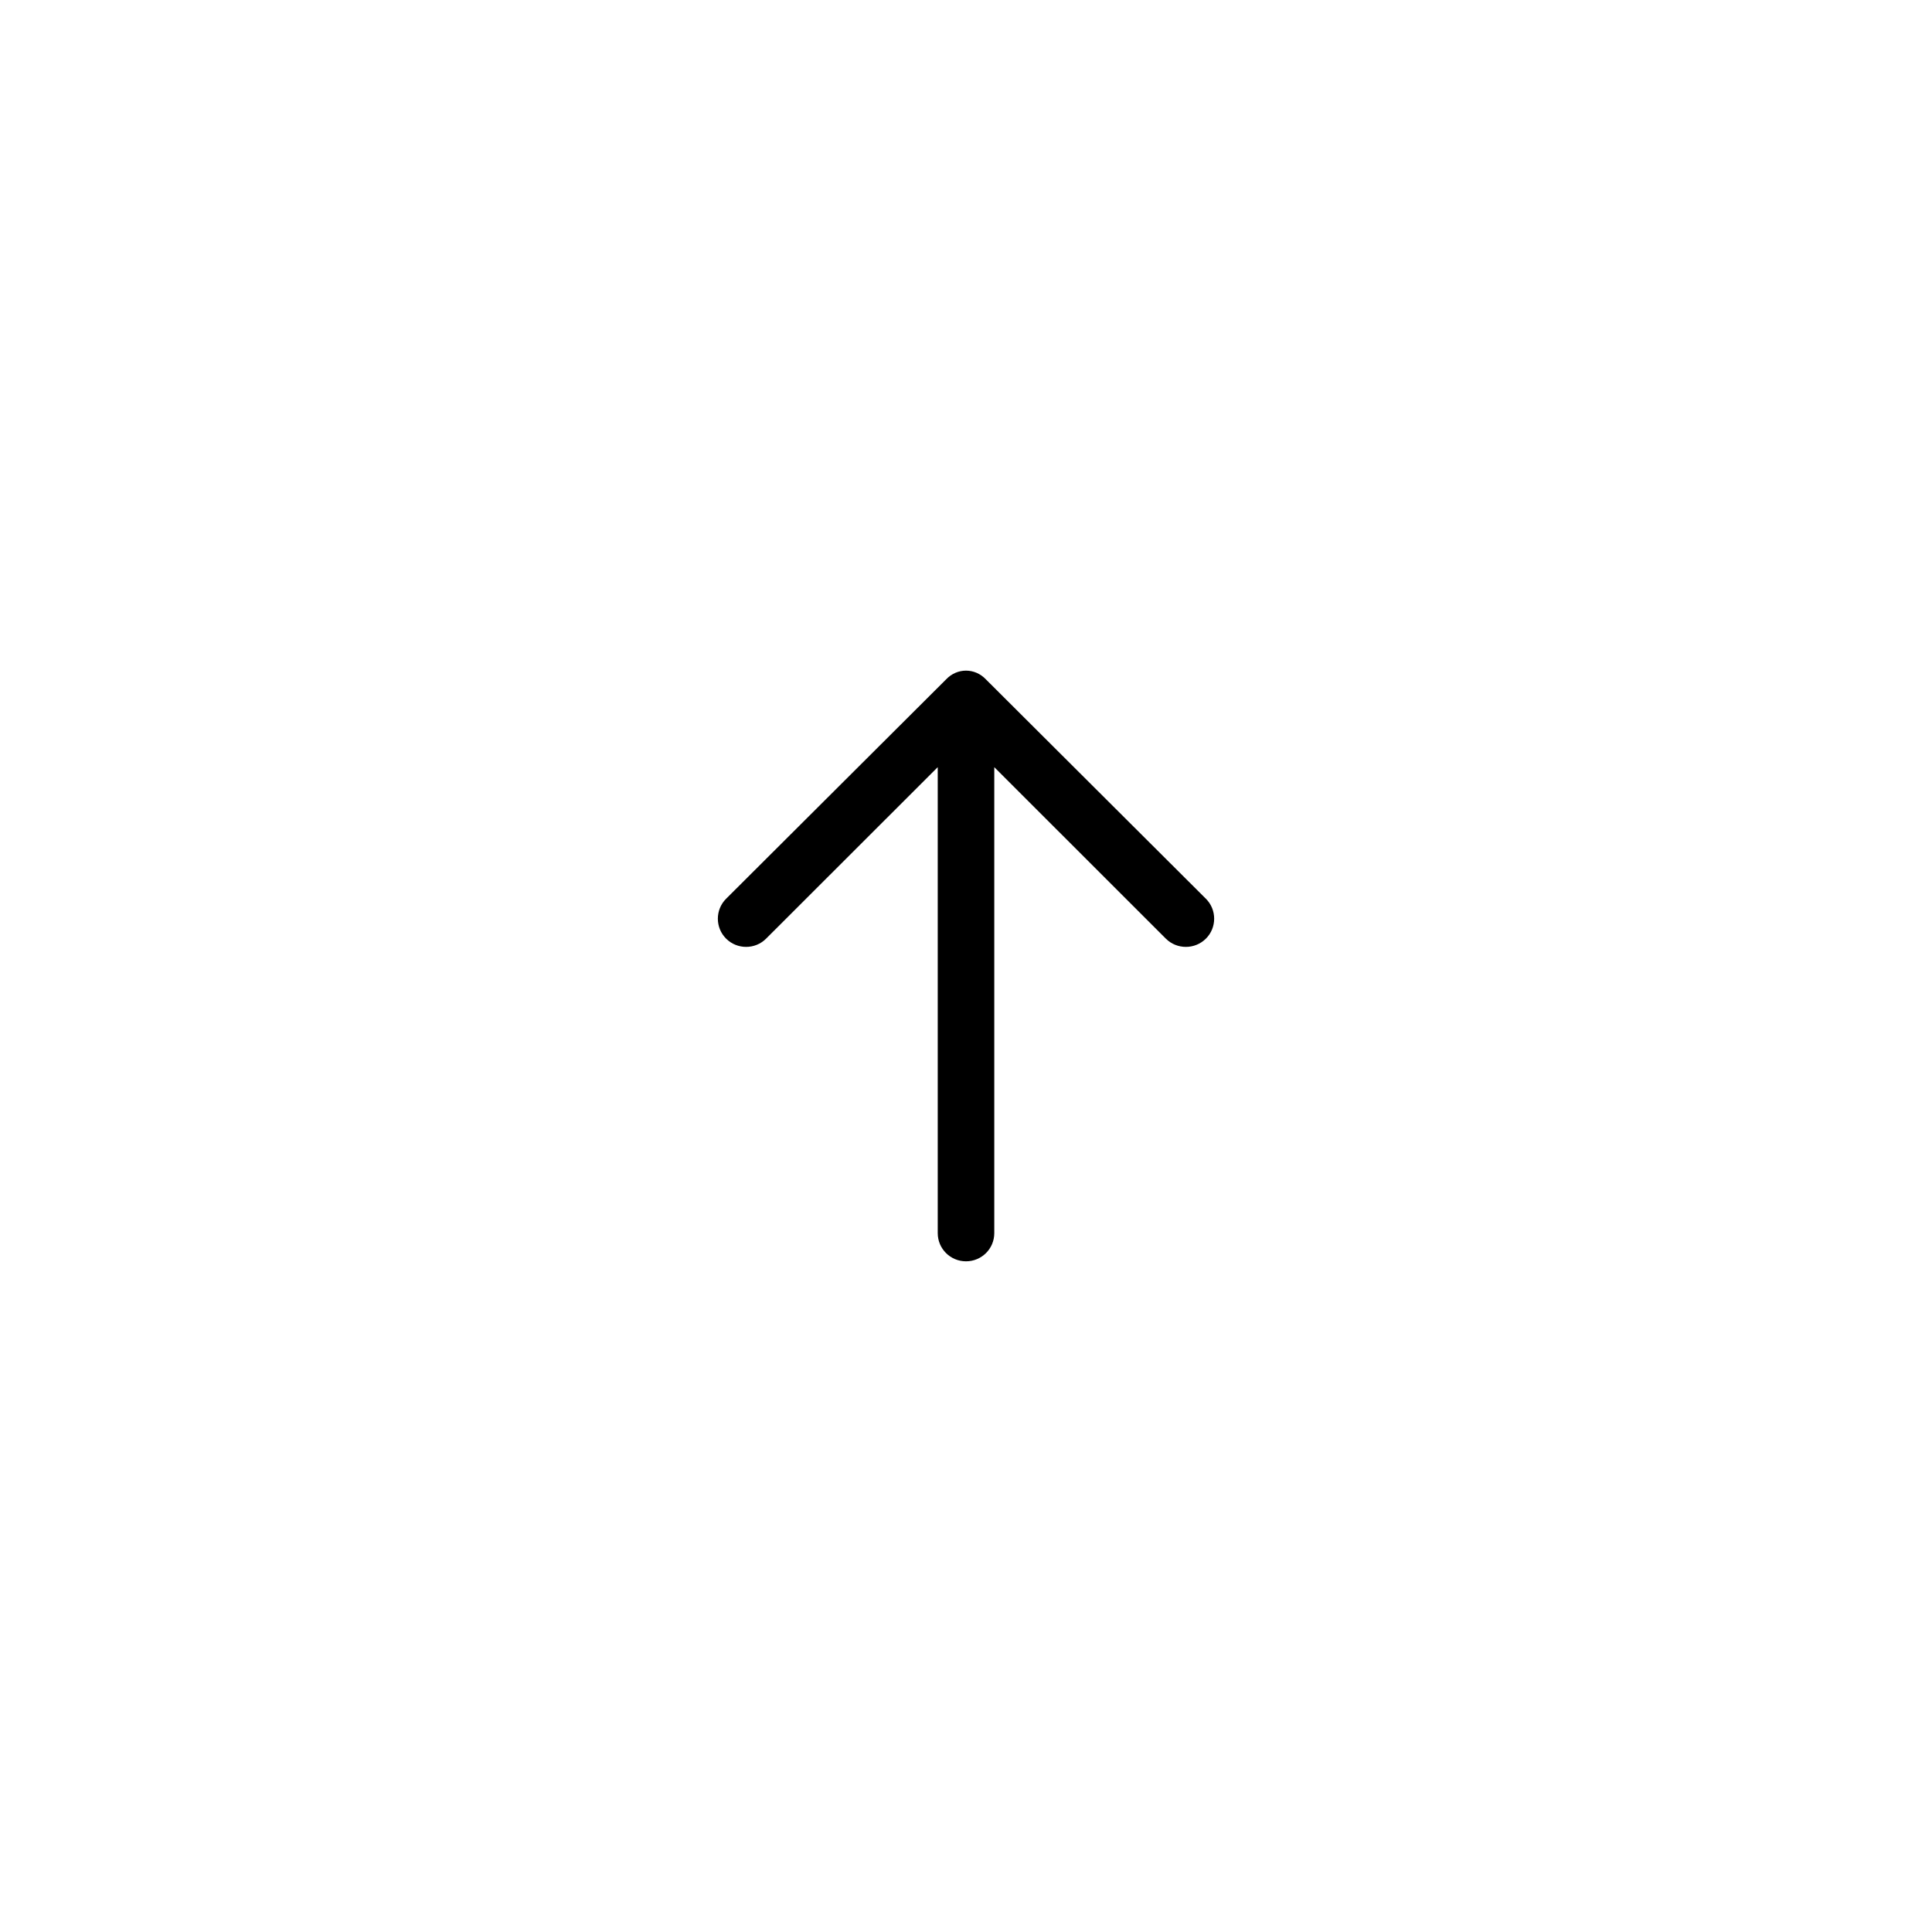
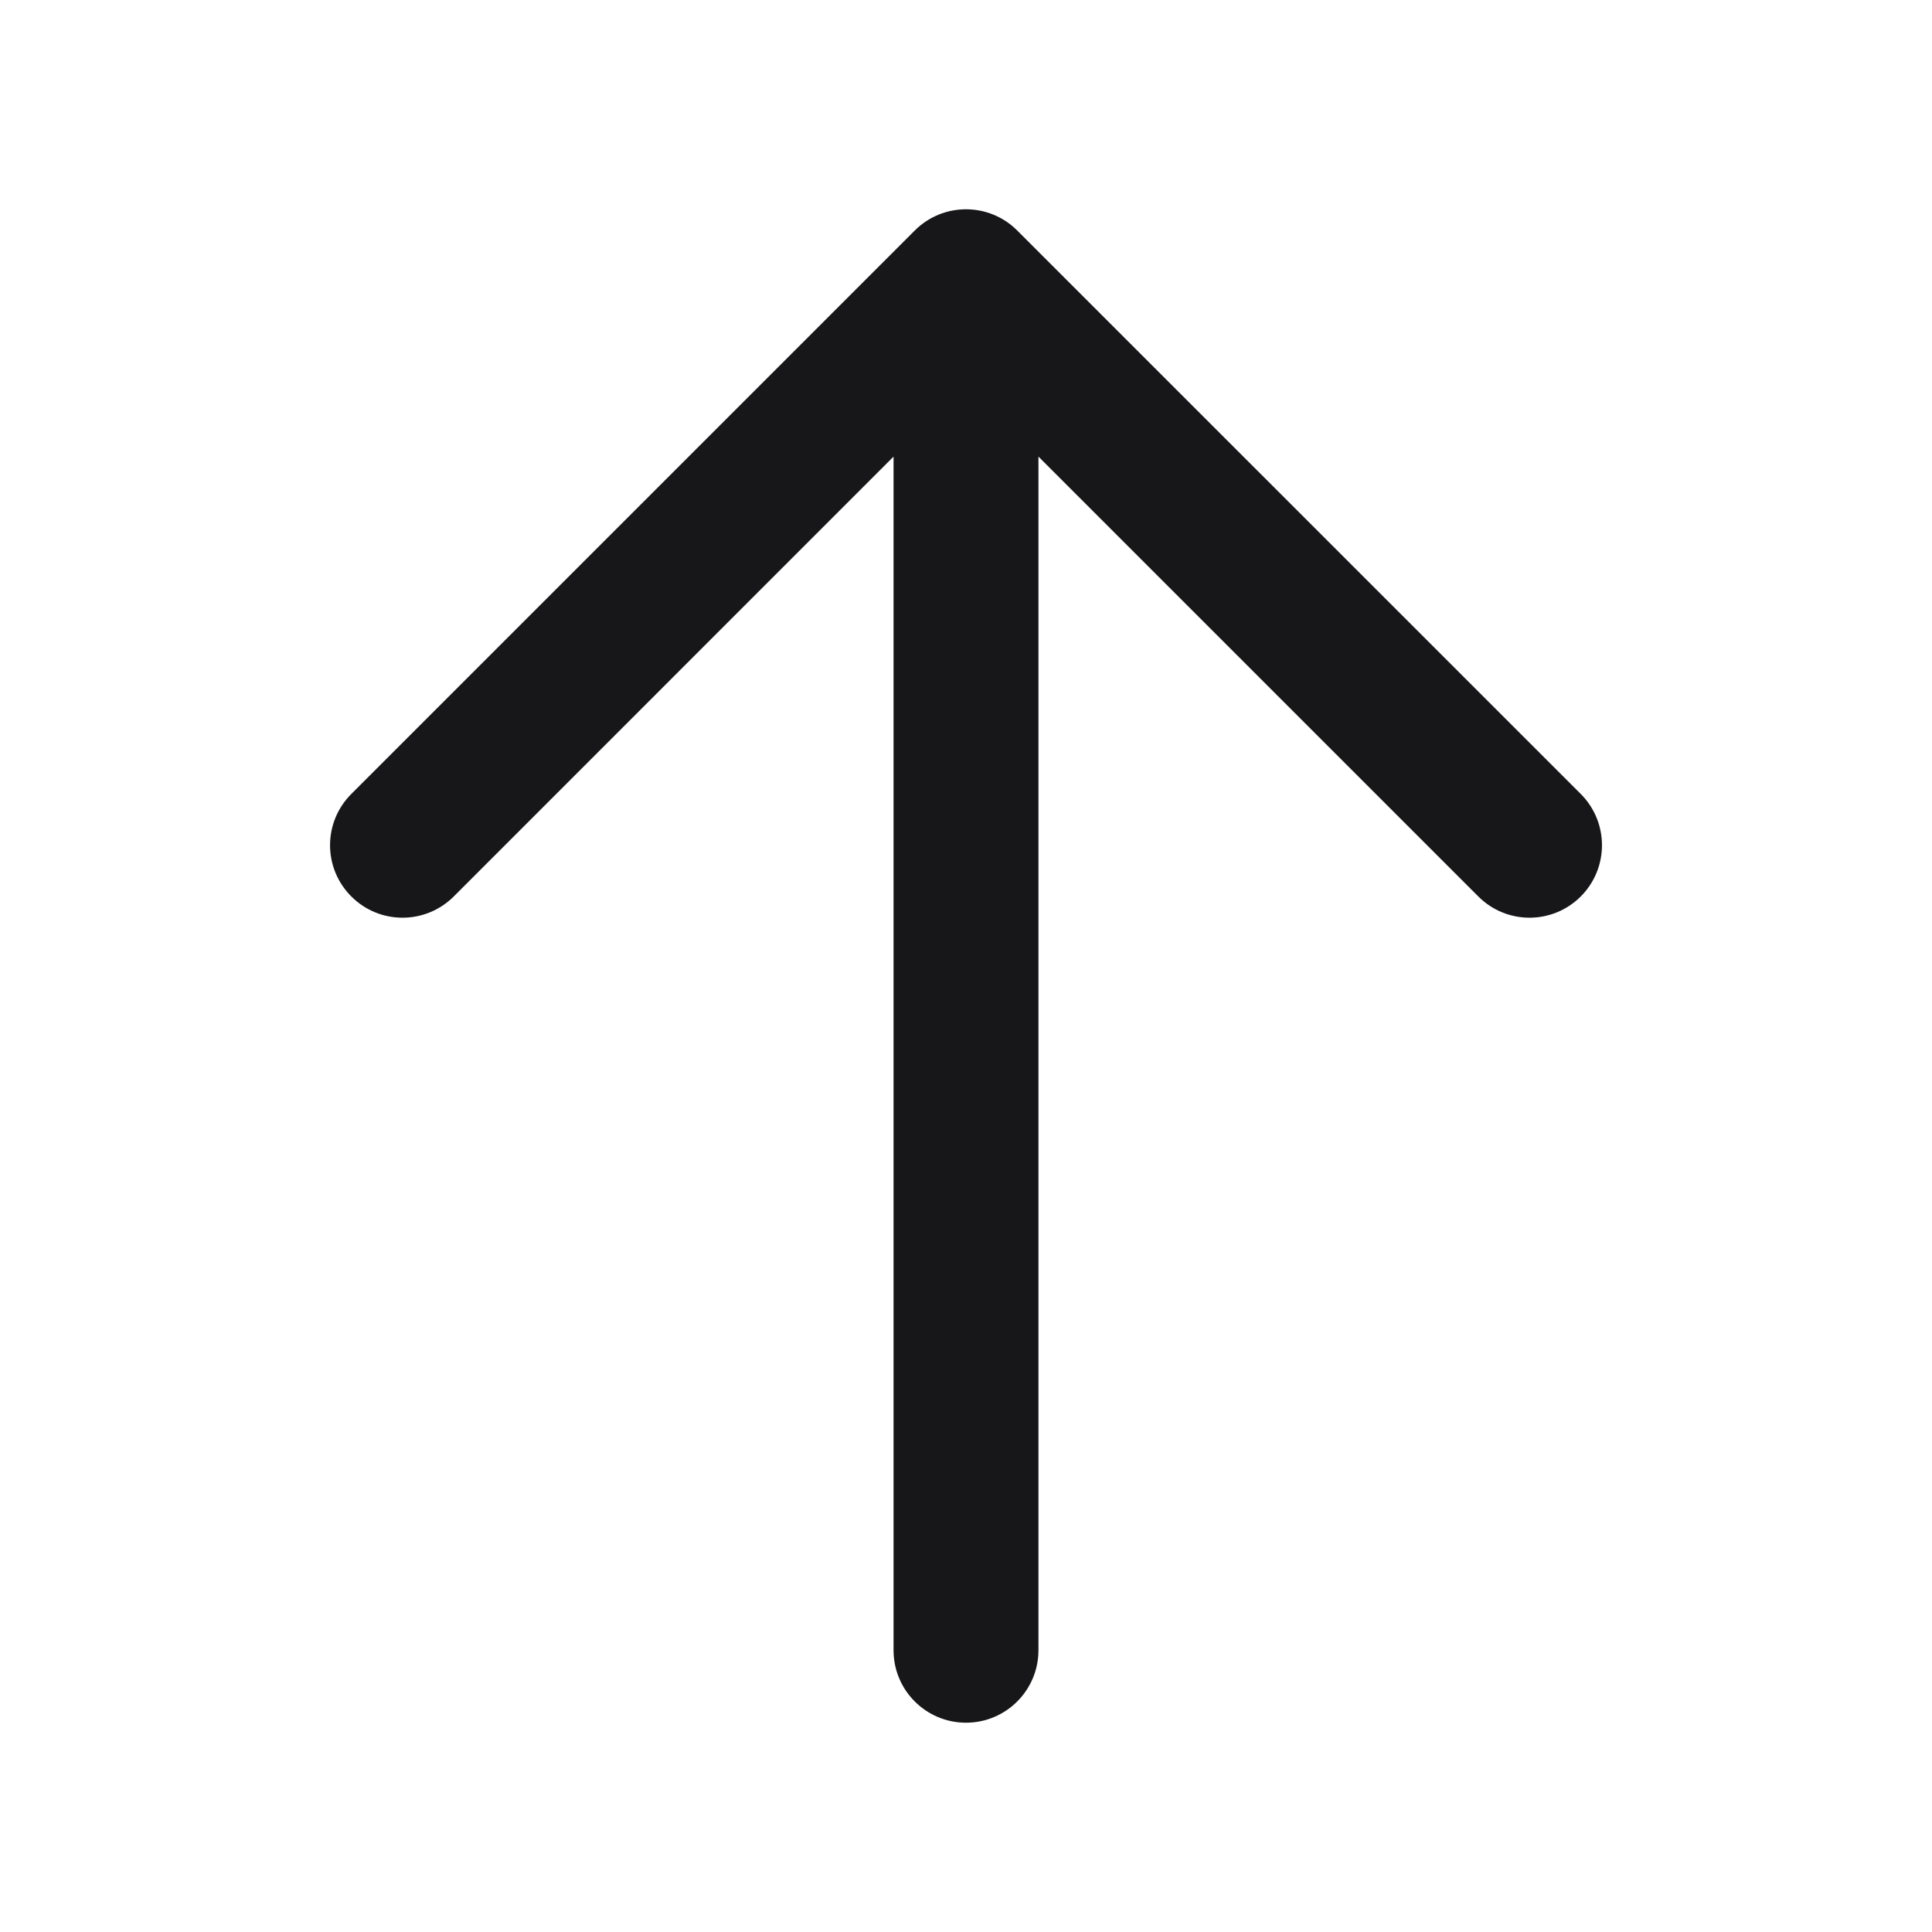
<svg xmlns="http://www.w3.org/2000/svg" width="24" height="24" viewBox="0 0 24 24" fill="none">
-   <g transform="scale(0.972834) translate(-82.3238 -1231.064)">
-     <path d="M94.914 1239.74C94.773 1239.59 94.545 1239.59 94.404 1239.74L91.596 1242.54C91.455 1242.68 91.455 1242.91 91.596 1243.05C91.737 1243.19 91.966 1243.19 92.106 1243.05L94.298 1240.86V1246.81C94.298 1247.01 94.46 1247.17 94.659 1247.17C94.858 1247.17 95.02 1247.01 95.02 1246.81V1240.86L97.211 1243.05C97.352 1243.19 97.581 1243.19 97.722 1243.05C97.863 1242.91 97.863 1242.68 97.722 1242.54L94.914 1239.74Z" fill="currentColor" fill-rule="evenodd" clip-rule="evenodd" />
-   </g>
+   <path fill-rule="evenodd" clip-rule="evenodd" d="M12.636 2.863C12.285 2.512 11.715 2.512 11.364 2.863L4.364 9.863C4.012 10.215 4.012 10.784 4.364 11.136C4.715 11.488 5.285 11.488 5.637 11.136L11.1 5.672V20.5C11.1 20.997 11.503 21.4 12 21.4C12.497 21.4 12.9 20.997 12.9 20.5V5.672L18.364 11.136C18.715 11.488 19.285 11.488 19.637 11.136C19.988 10.784 19.988 10.215 19.637 9.863L12.636 2.863Z" fill="#171719" />
</svg>
